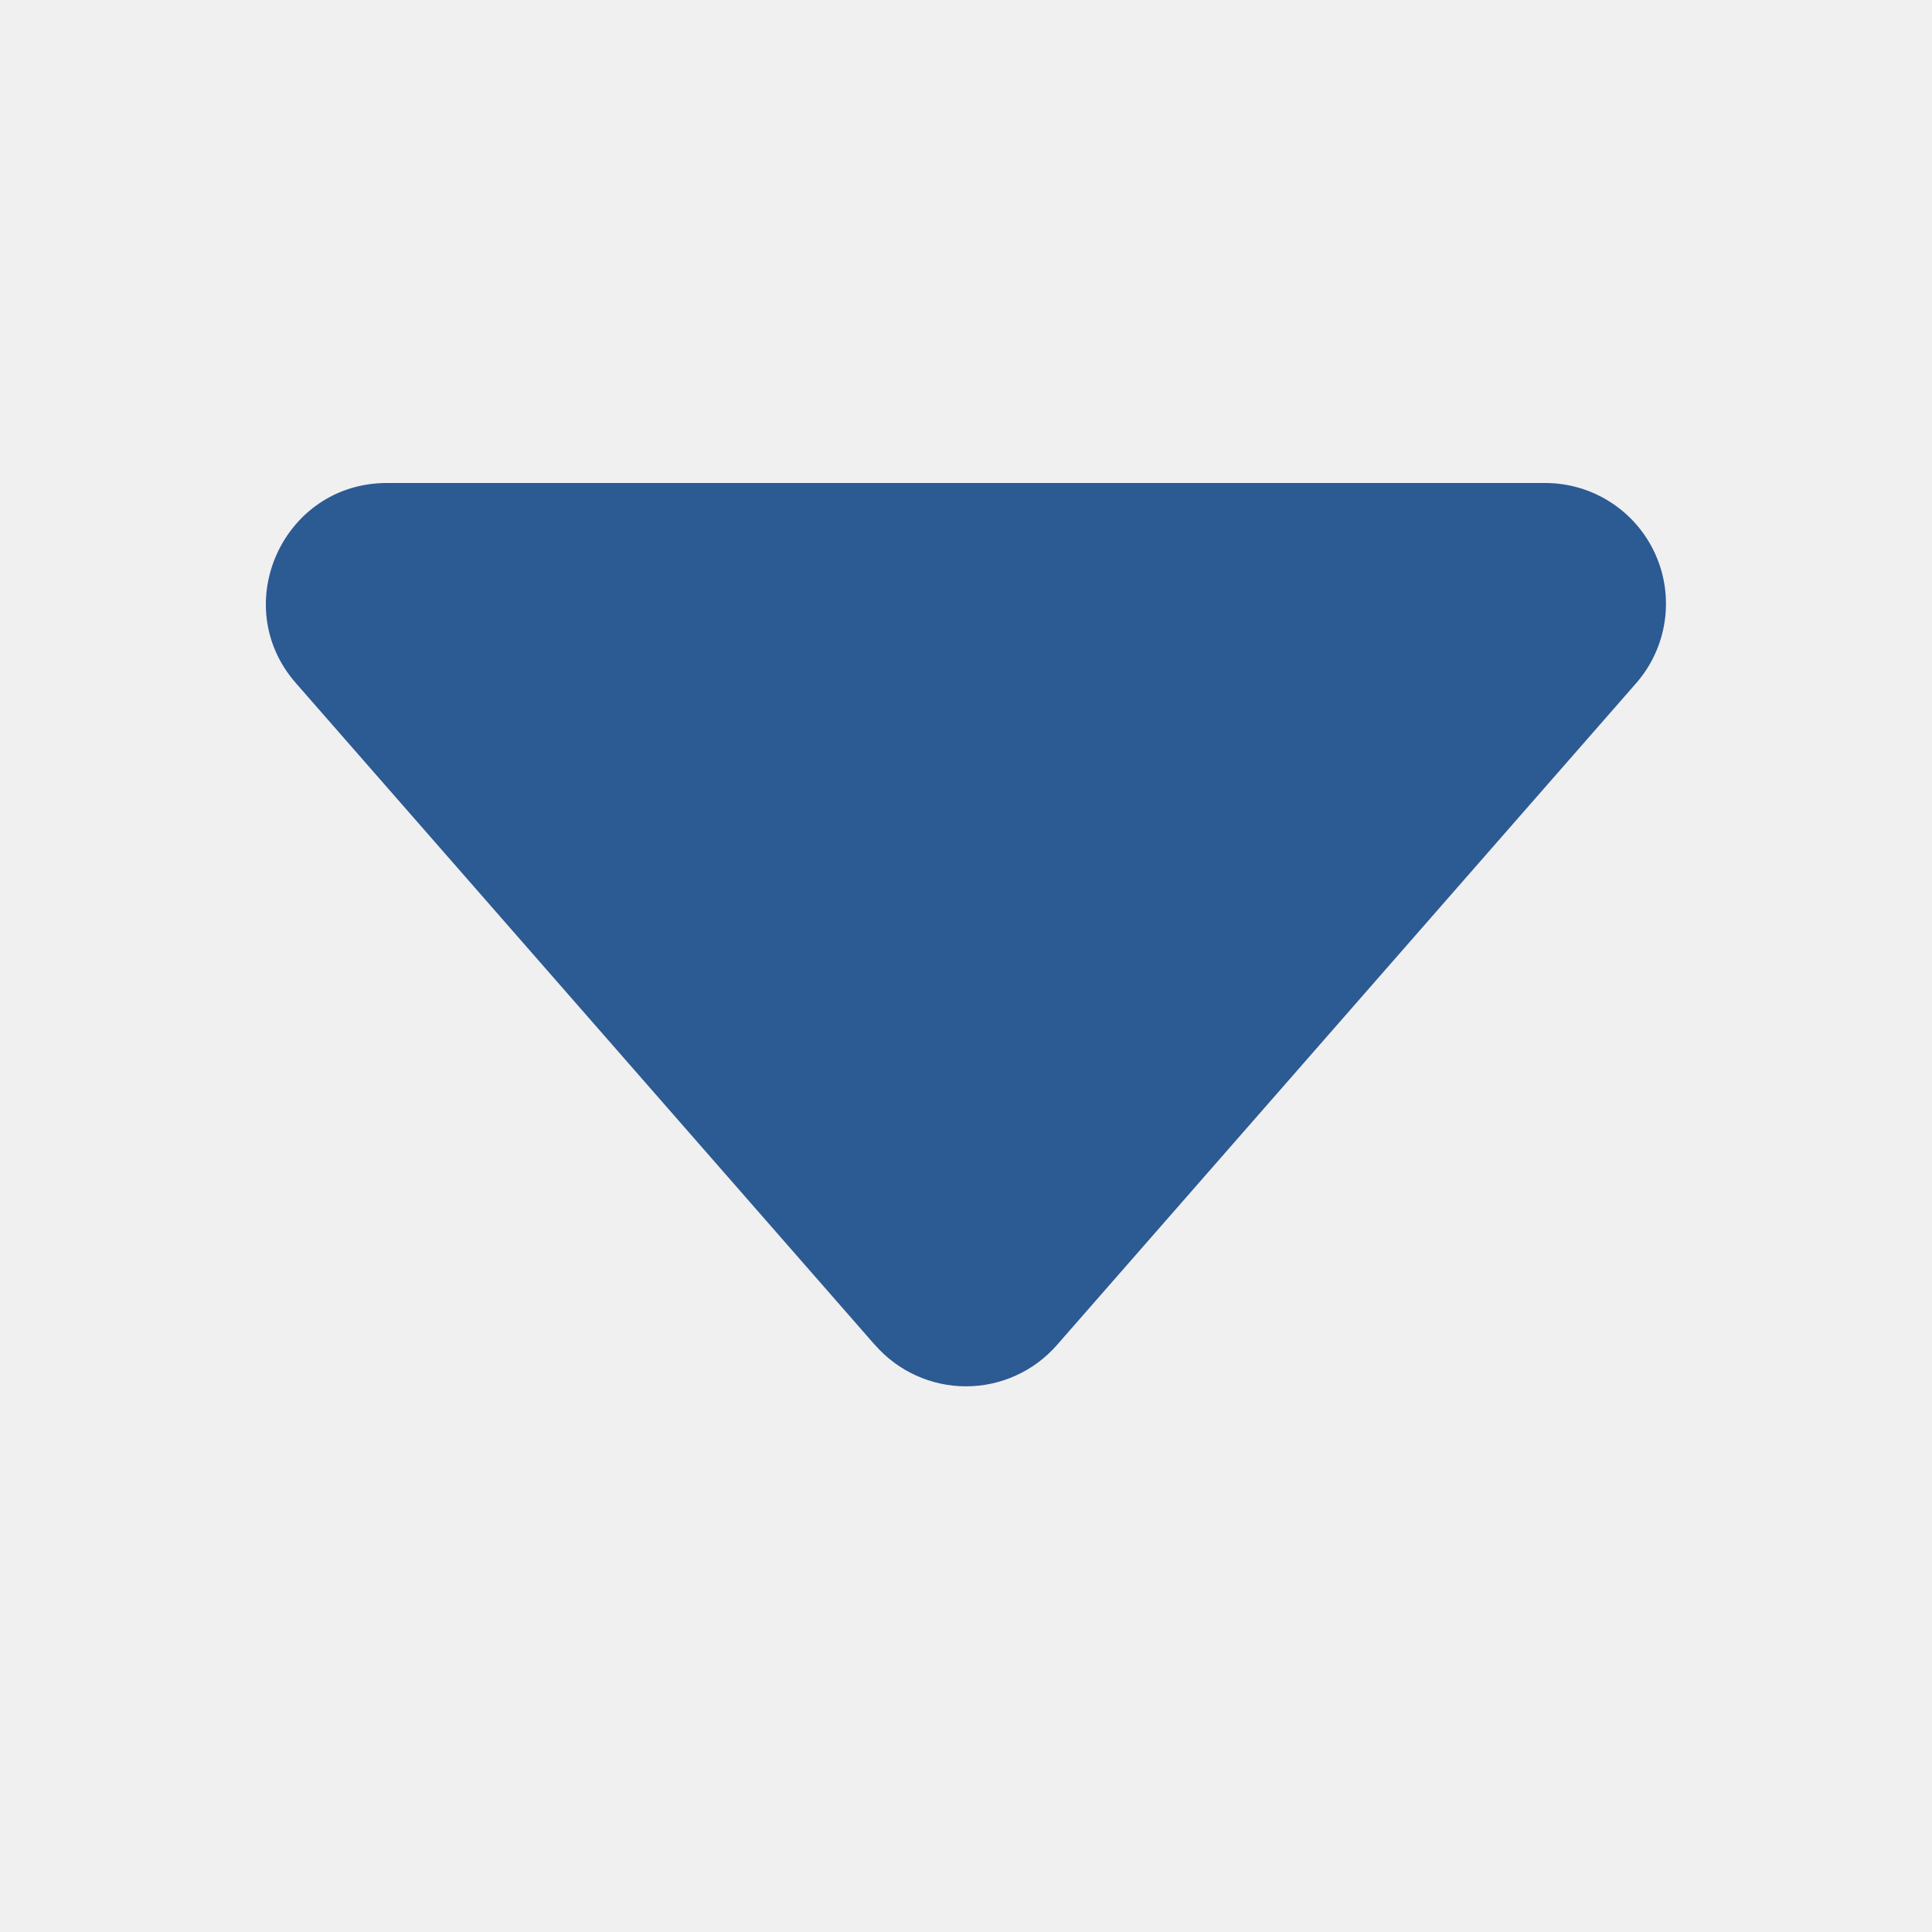
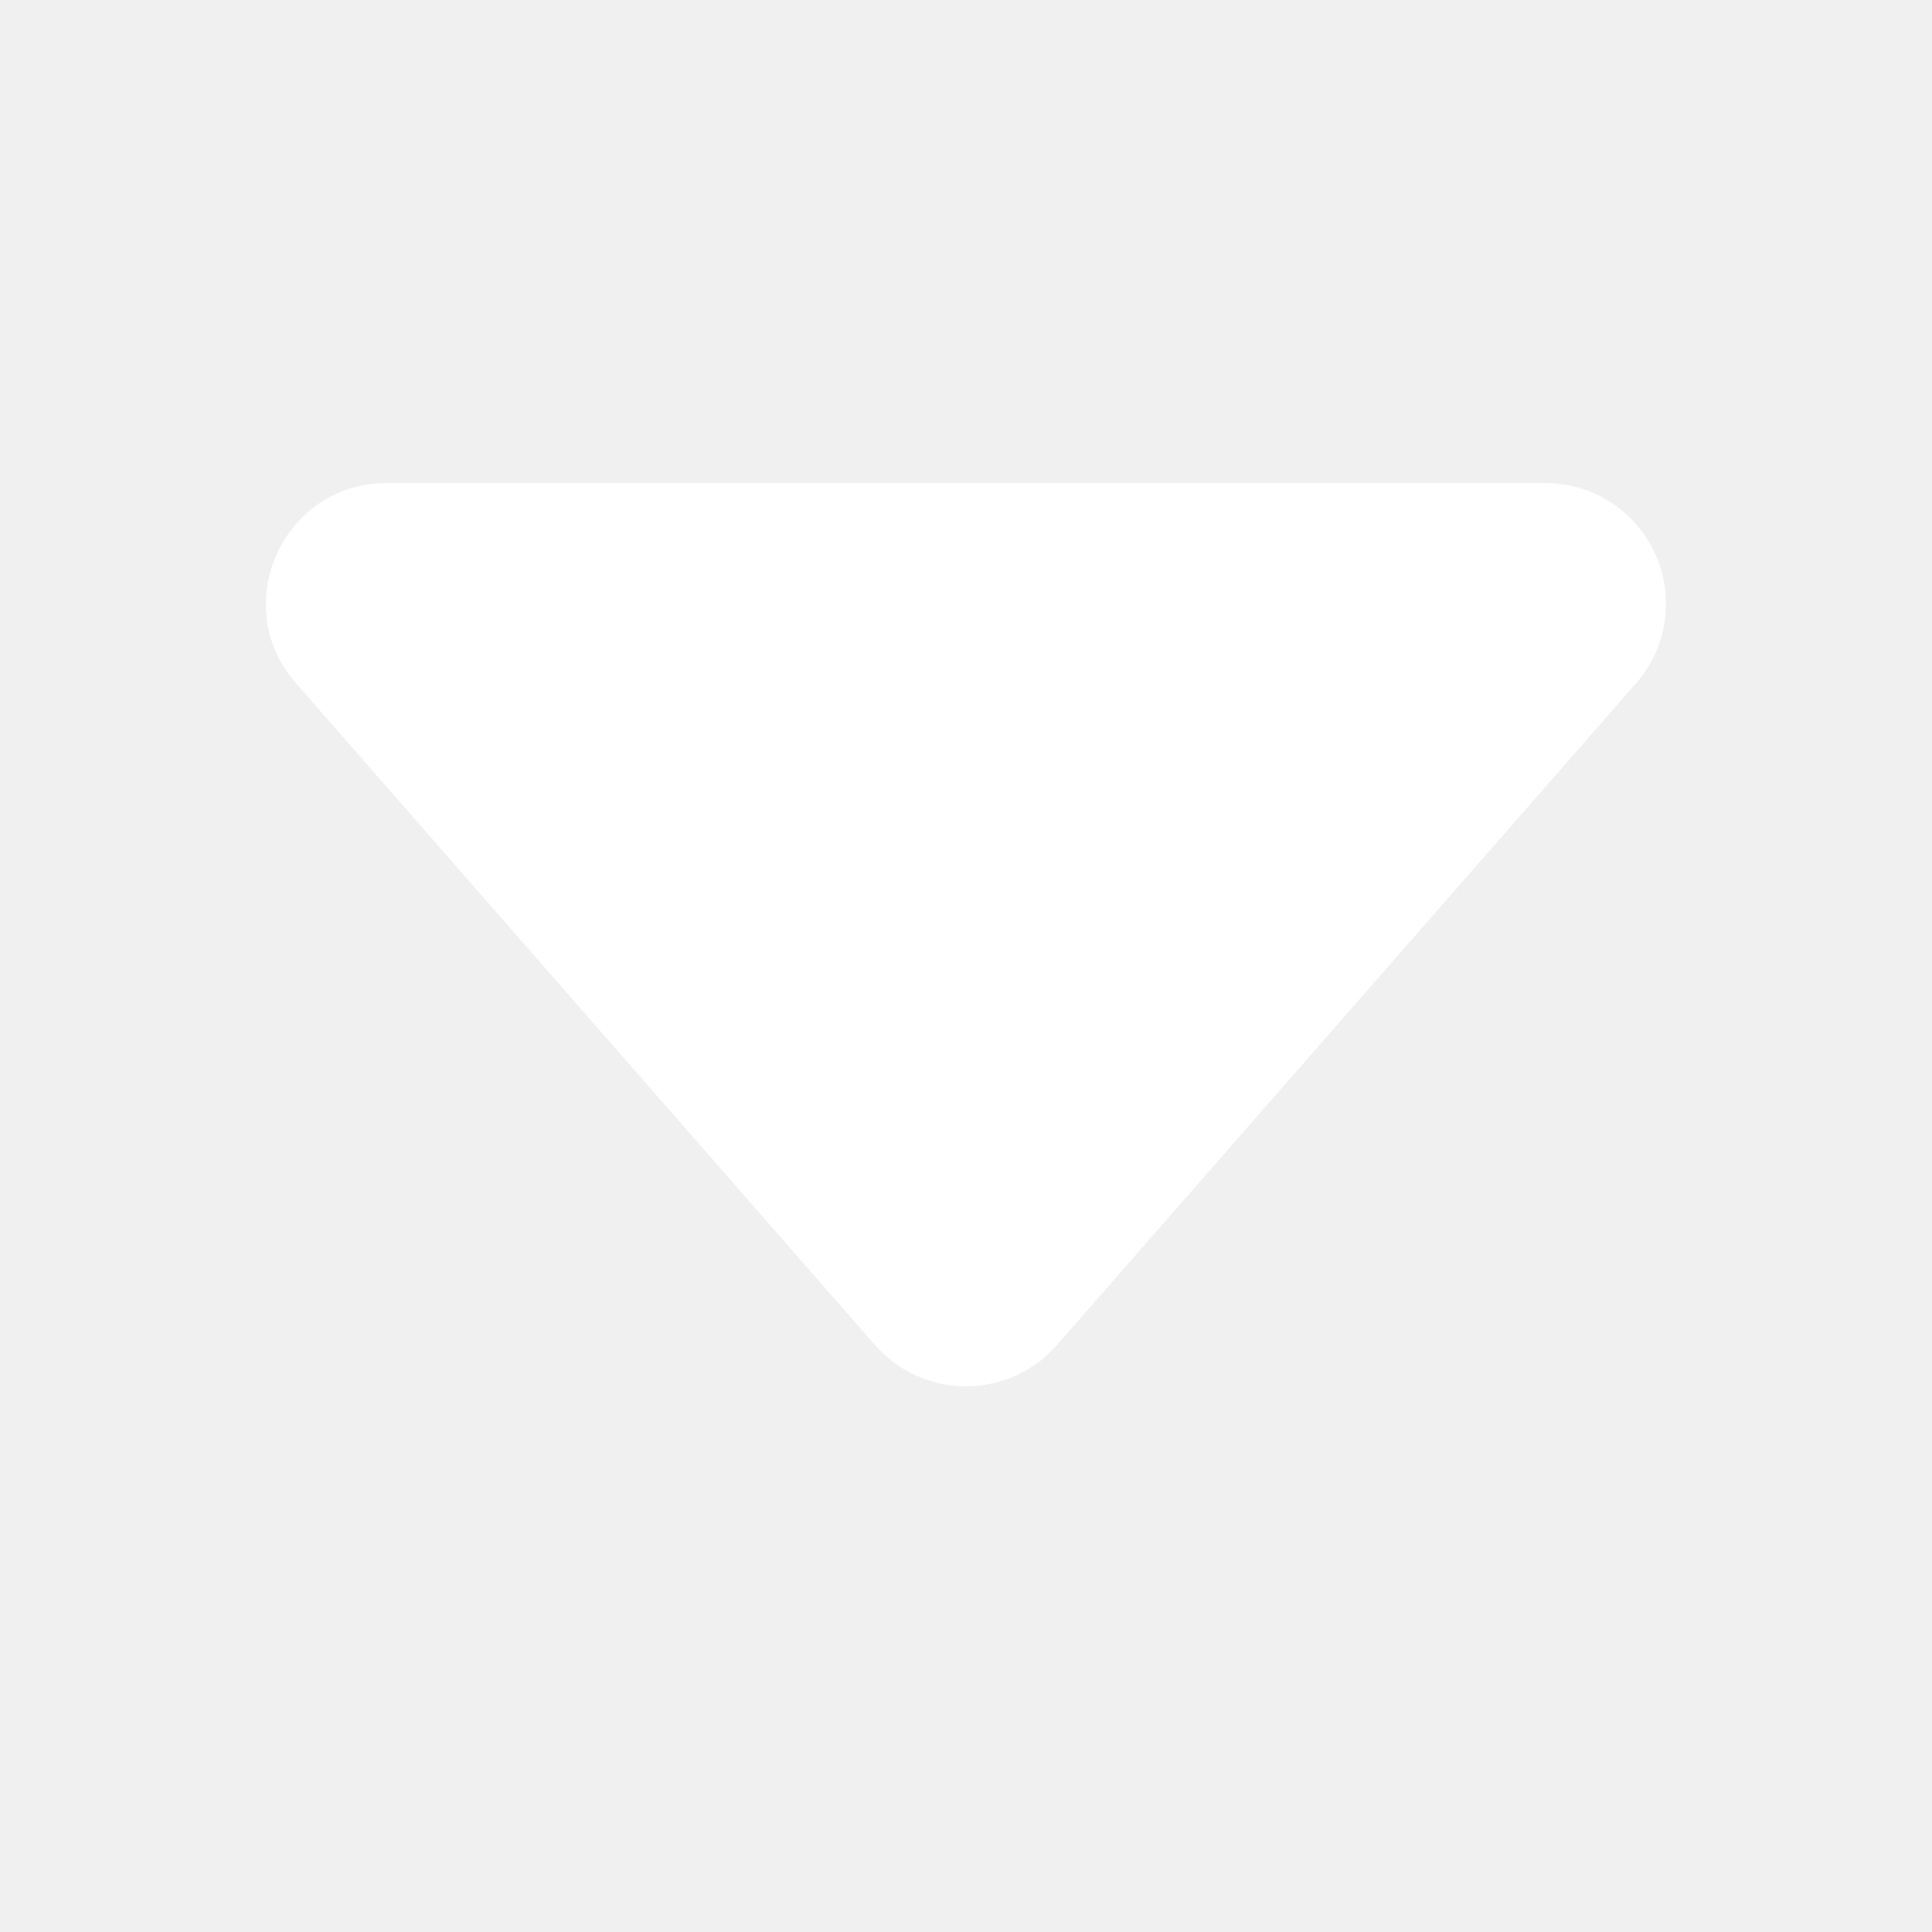
<svg xmlns="http://www.w3.org/2000/svg" width="16" height="16" class="bi bi-caret-down-fill">
-   <path fill="#2c5a93" d="M7.247 11.14 2.451 5.658C1.885 5.013 2.345 4 3.204 4h9.592a1 1 0 0 1 .753 1.659l-4.796 5.48a1 1 0 0 1-1.506 0z" />
+   <path fill="#fff" d="M7.247 11.14 2.451 5.658C1.885 5.013 2.345 4 3.204 4h9.592a1 1 0 0 1 .753 1.659l-4.796 5.48a1 1 0 0 1-1.506 0z" />
</svg>
